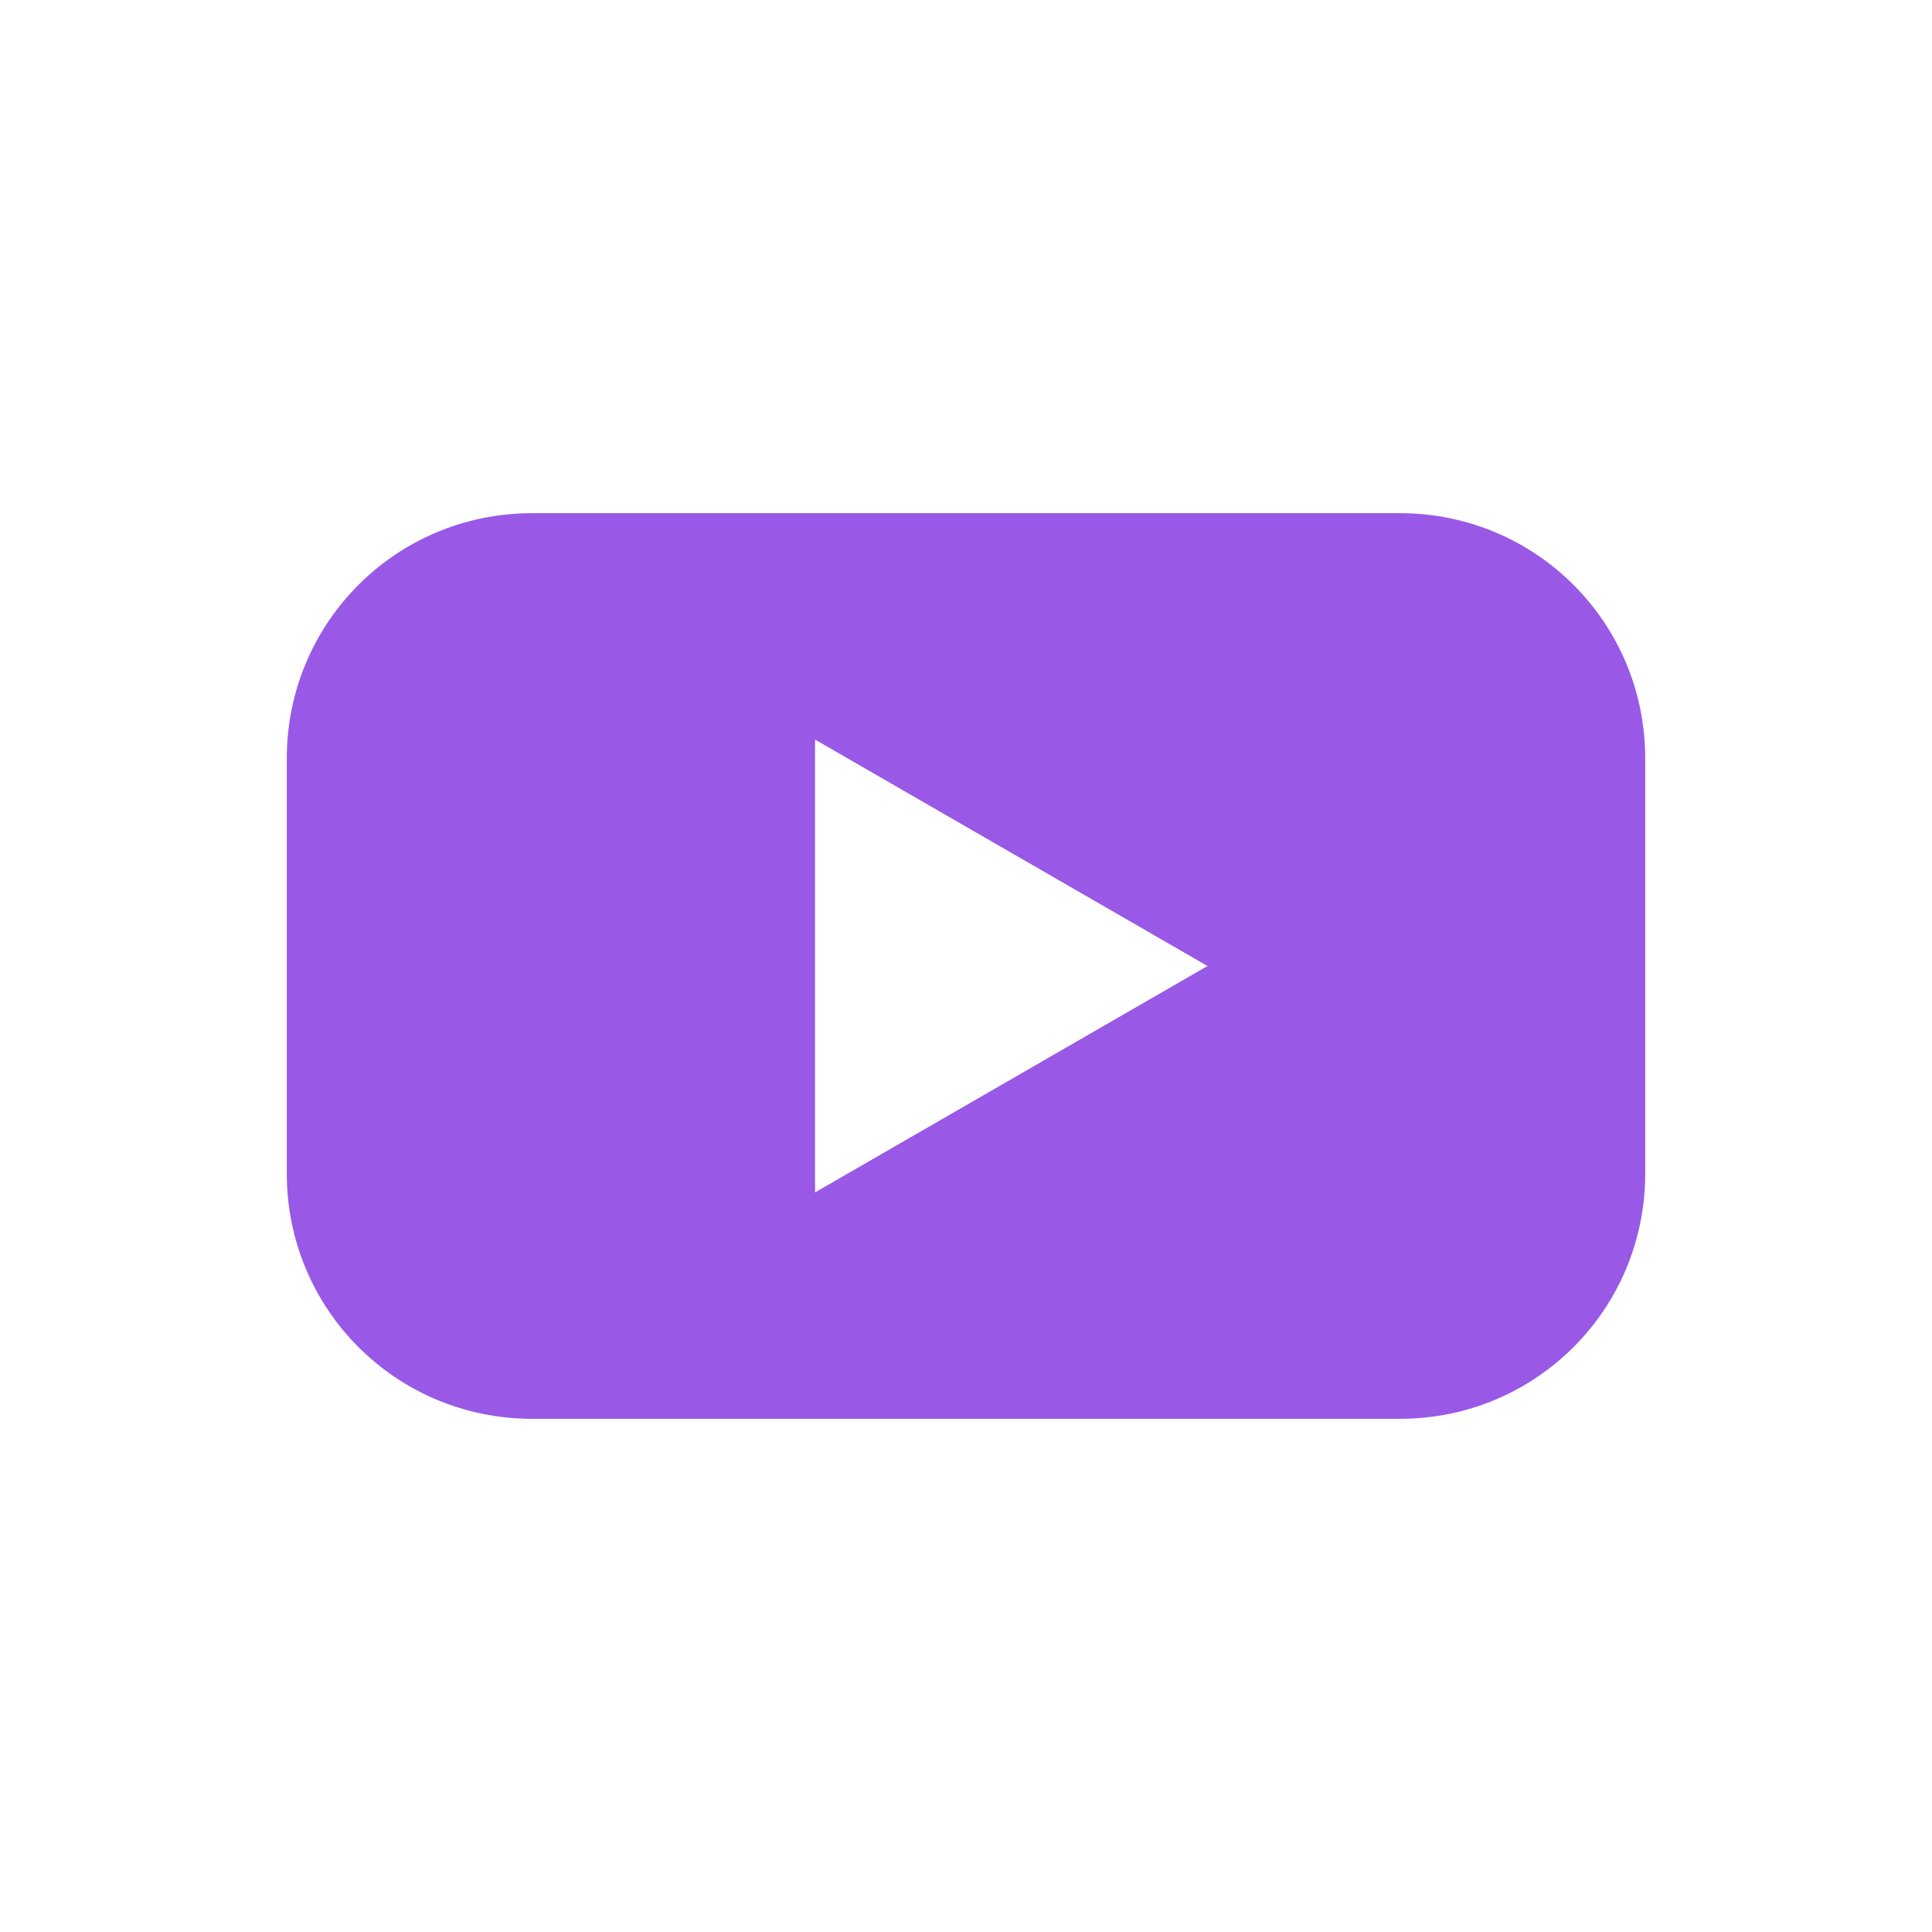
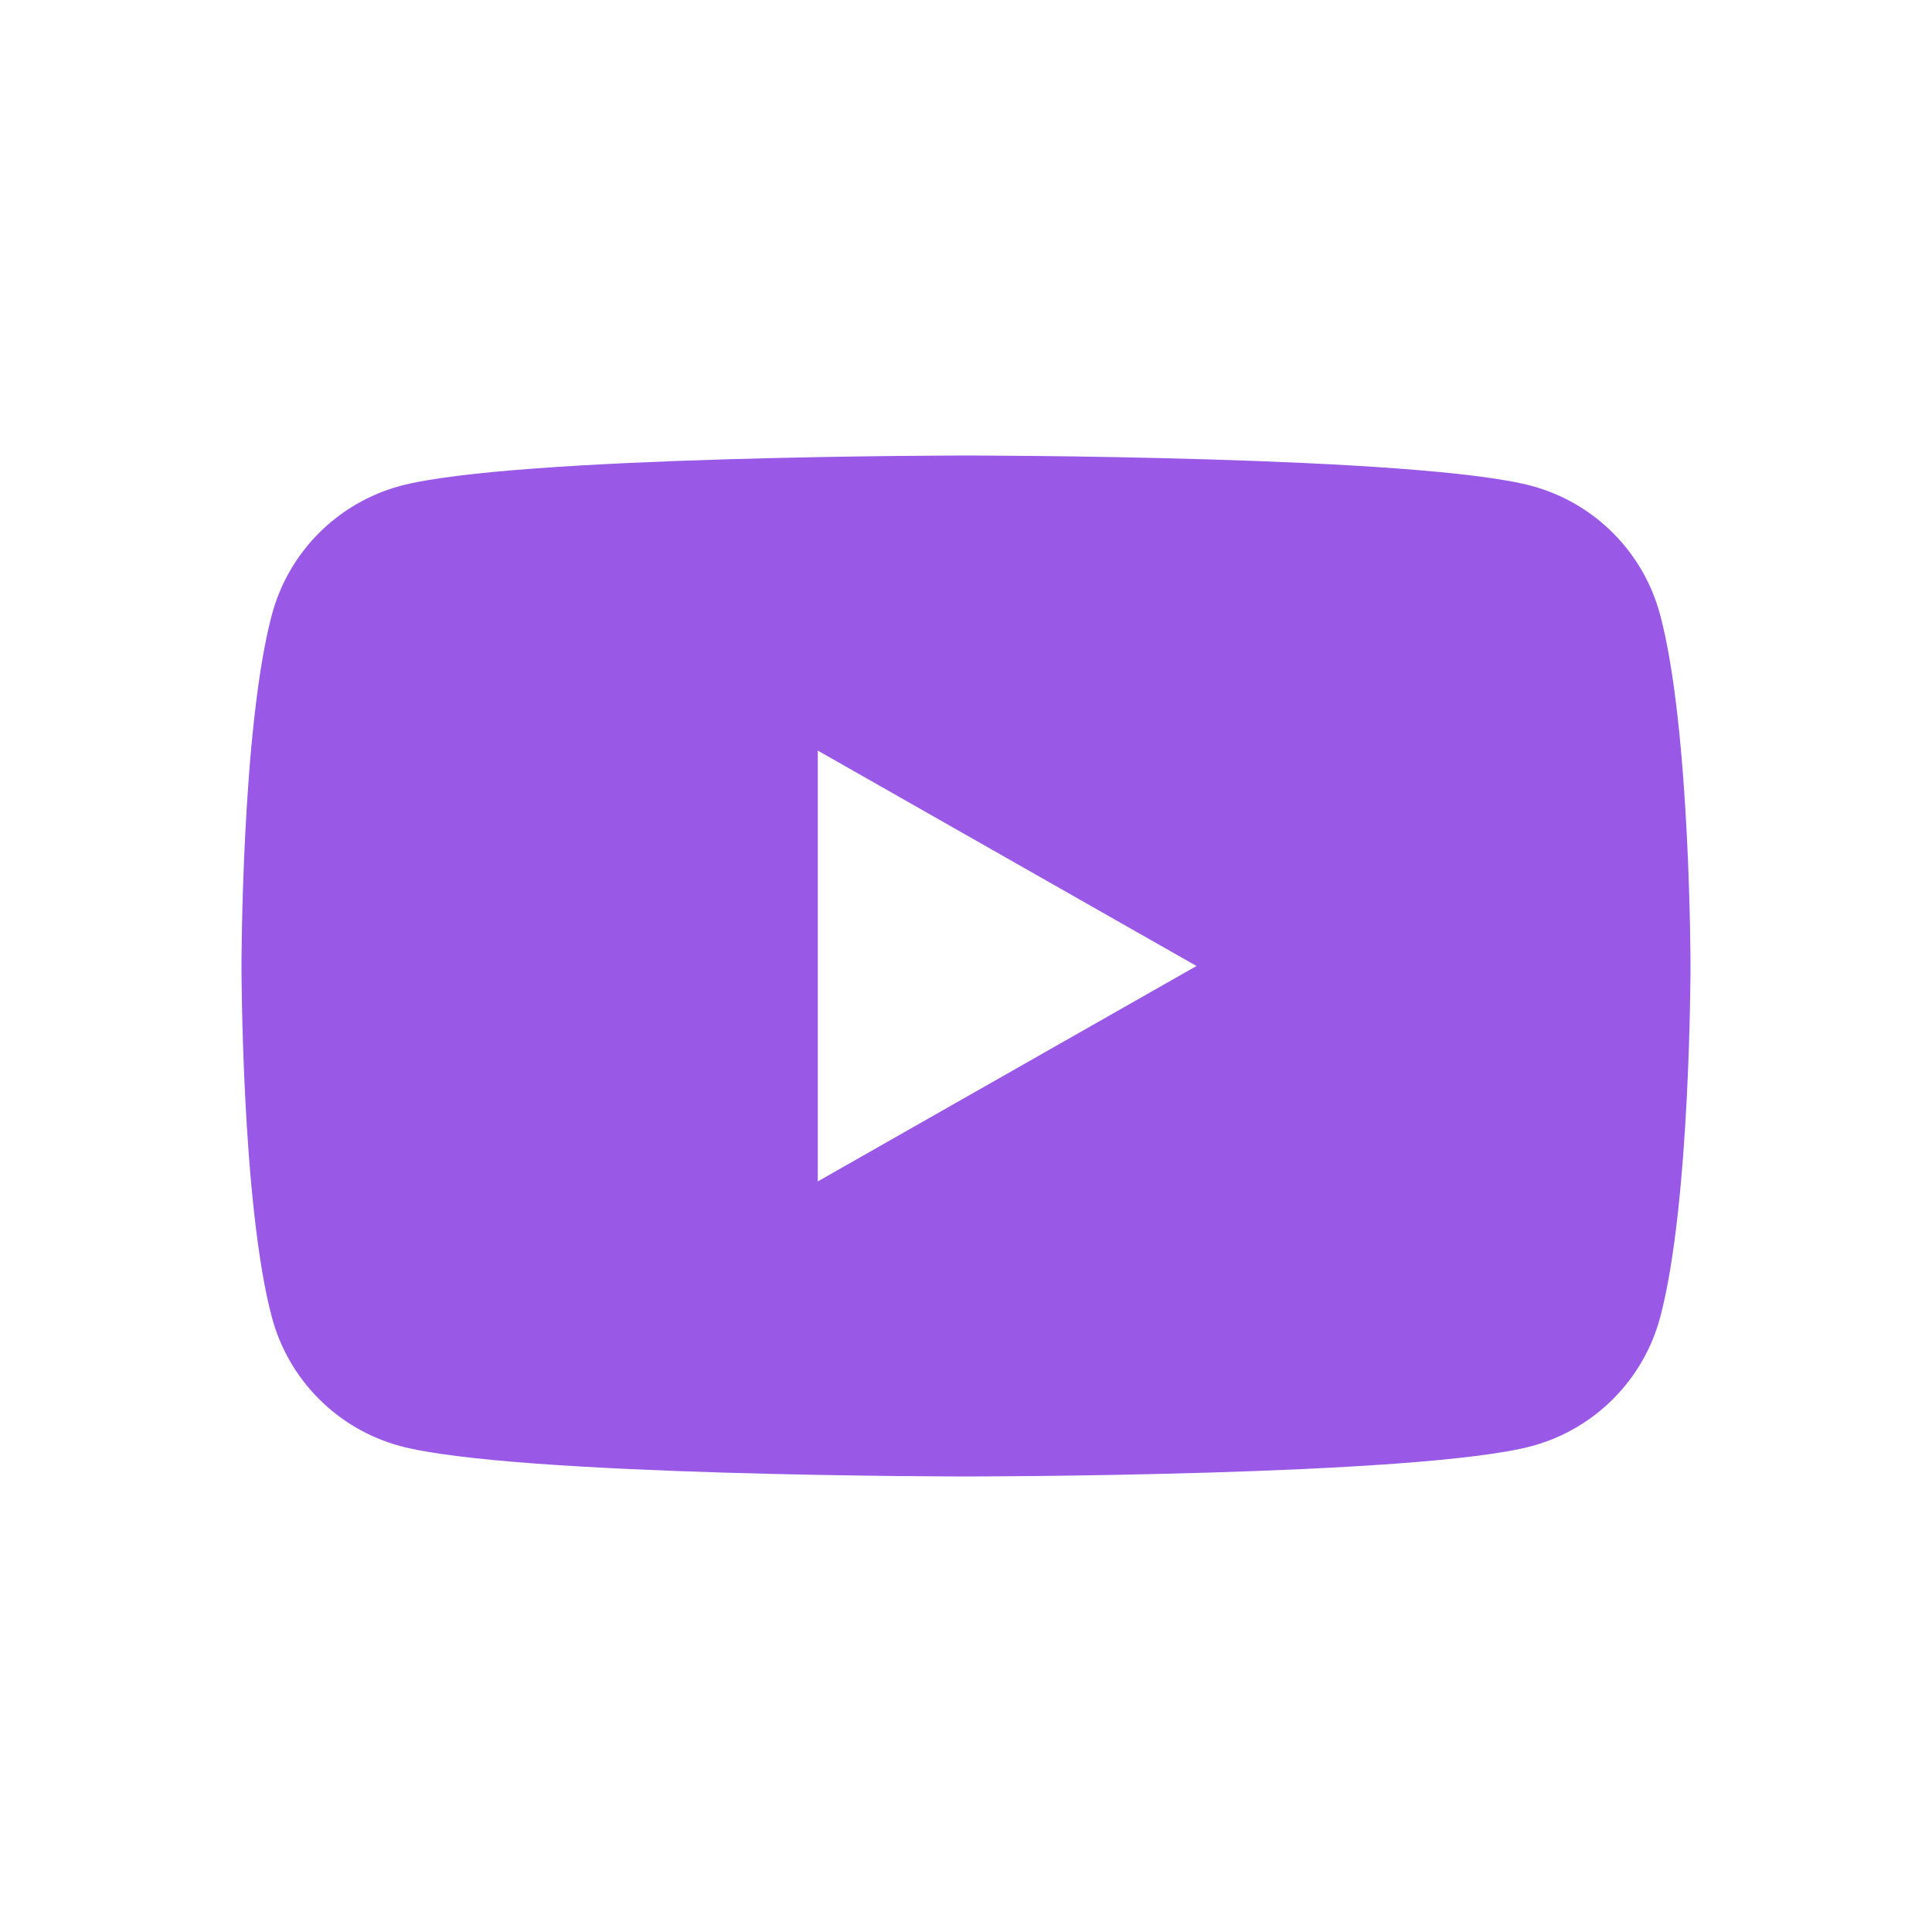
<svg xmlns="http://www.w3.org/2000/svg" width="1024" height="1024" viewBox="0 0 1024 1024">
-   <path fill-rule="evenodd" d="M 282 272 H 742 C 814 272 872 330 872 402 V 622 C 872 694 814 752 742 752 H 282 C 210 752 152 694 152 622 V 402 C 152 330 210 272 282 272 Z M 432 392 V 632 L 640 512 Z" fill="#9959E6" />
+   <path transform="translate(128 128) scale(32)" fill-rule="evenodd" d="M23.498 6.186a3.016 3.016 0 0 0-2.122-2.136C19.505 3.545 12 3.545 12 3.545s-7.505 0-9.377.505A3.017 3.017 0 0 0 .502 6.186C0 8.07 0 12 0 12s0 3.93.502 5.814a3.016 3.016 0 0 0 2.122 2.136c1.871.505 9.376.505 9.376.505s7.505 0 9.377-.505a3.015 3.015 0 0 0 2.122-2.136C24 15.93 24 12 24 12s0-3.93-.502-5.814zM9.545 15.568V8.432L15.818 12l-6.273 3.568z" fill="#9959E6" />
</svg>
